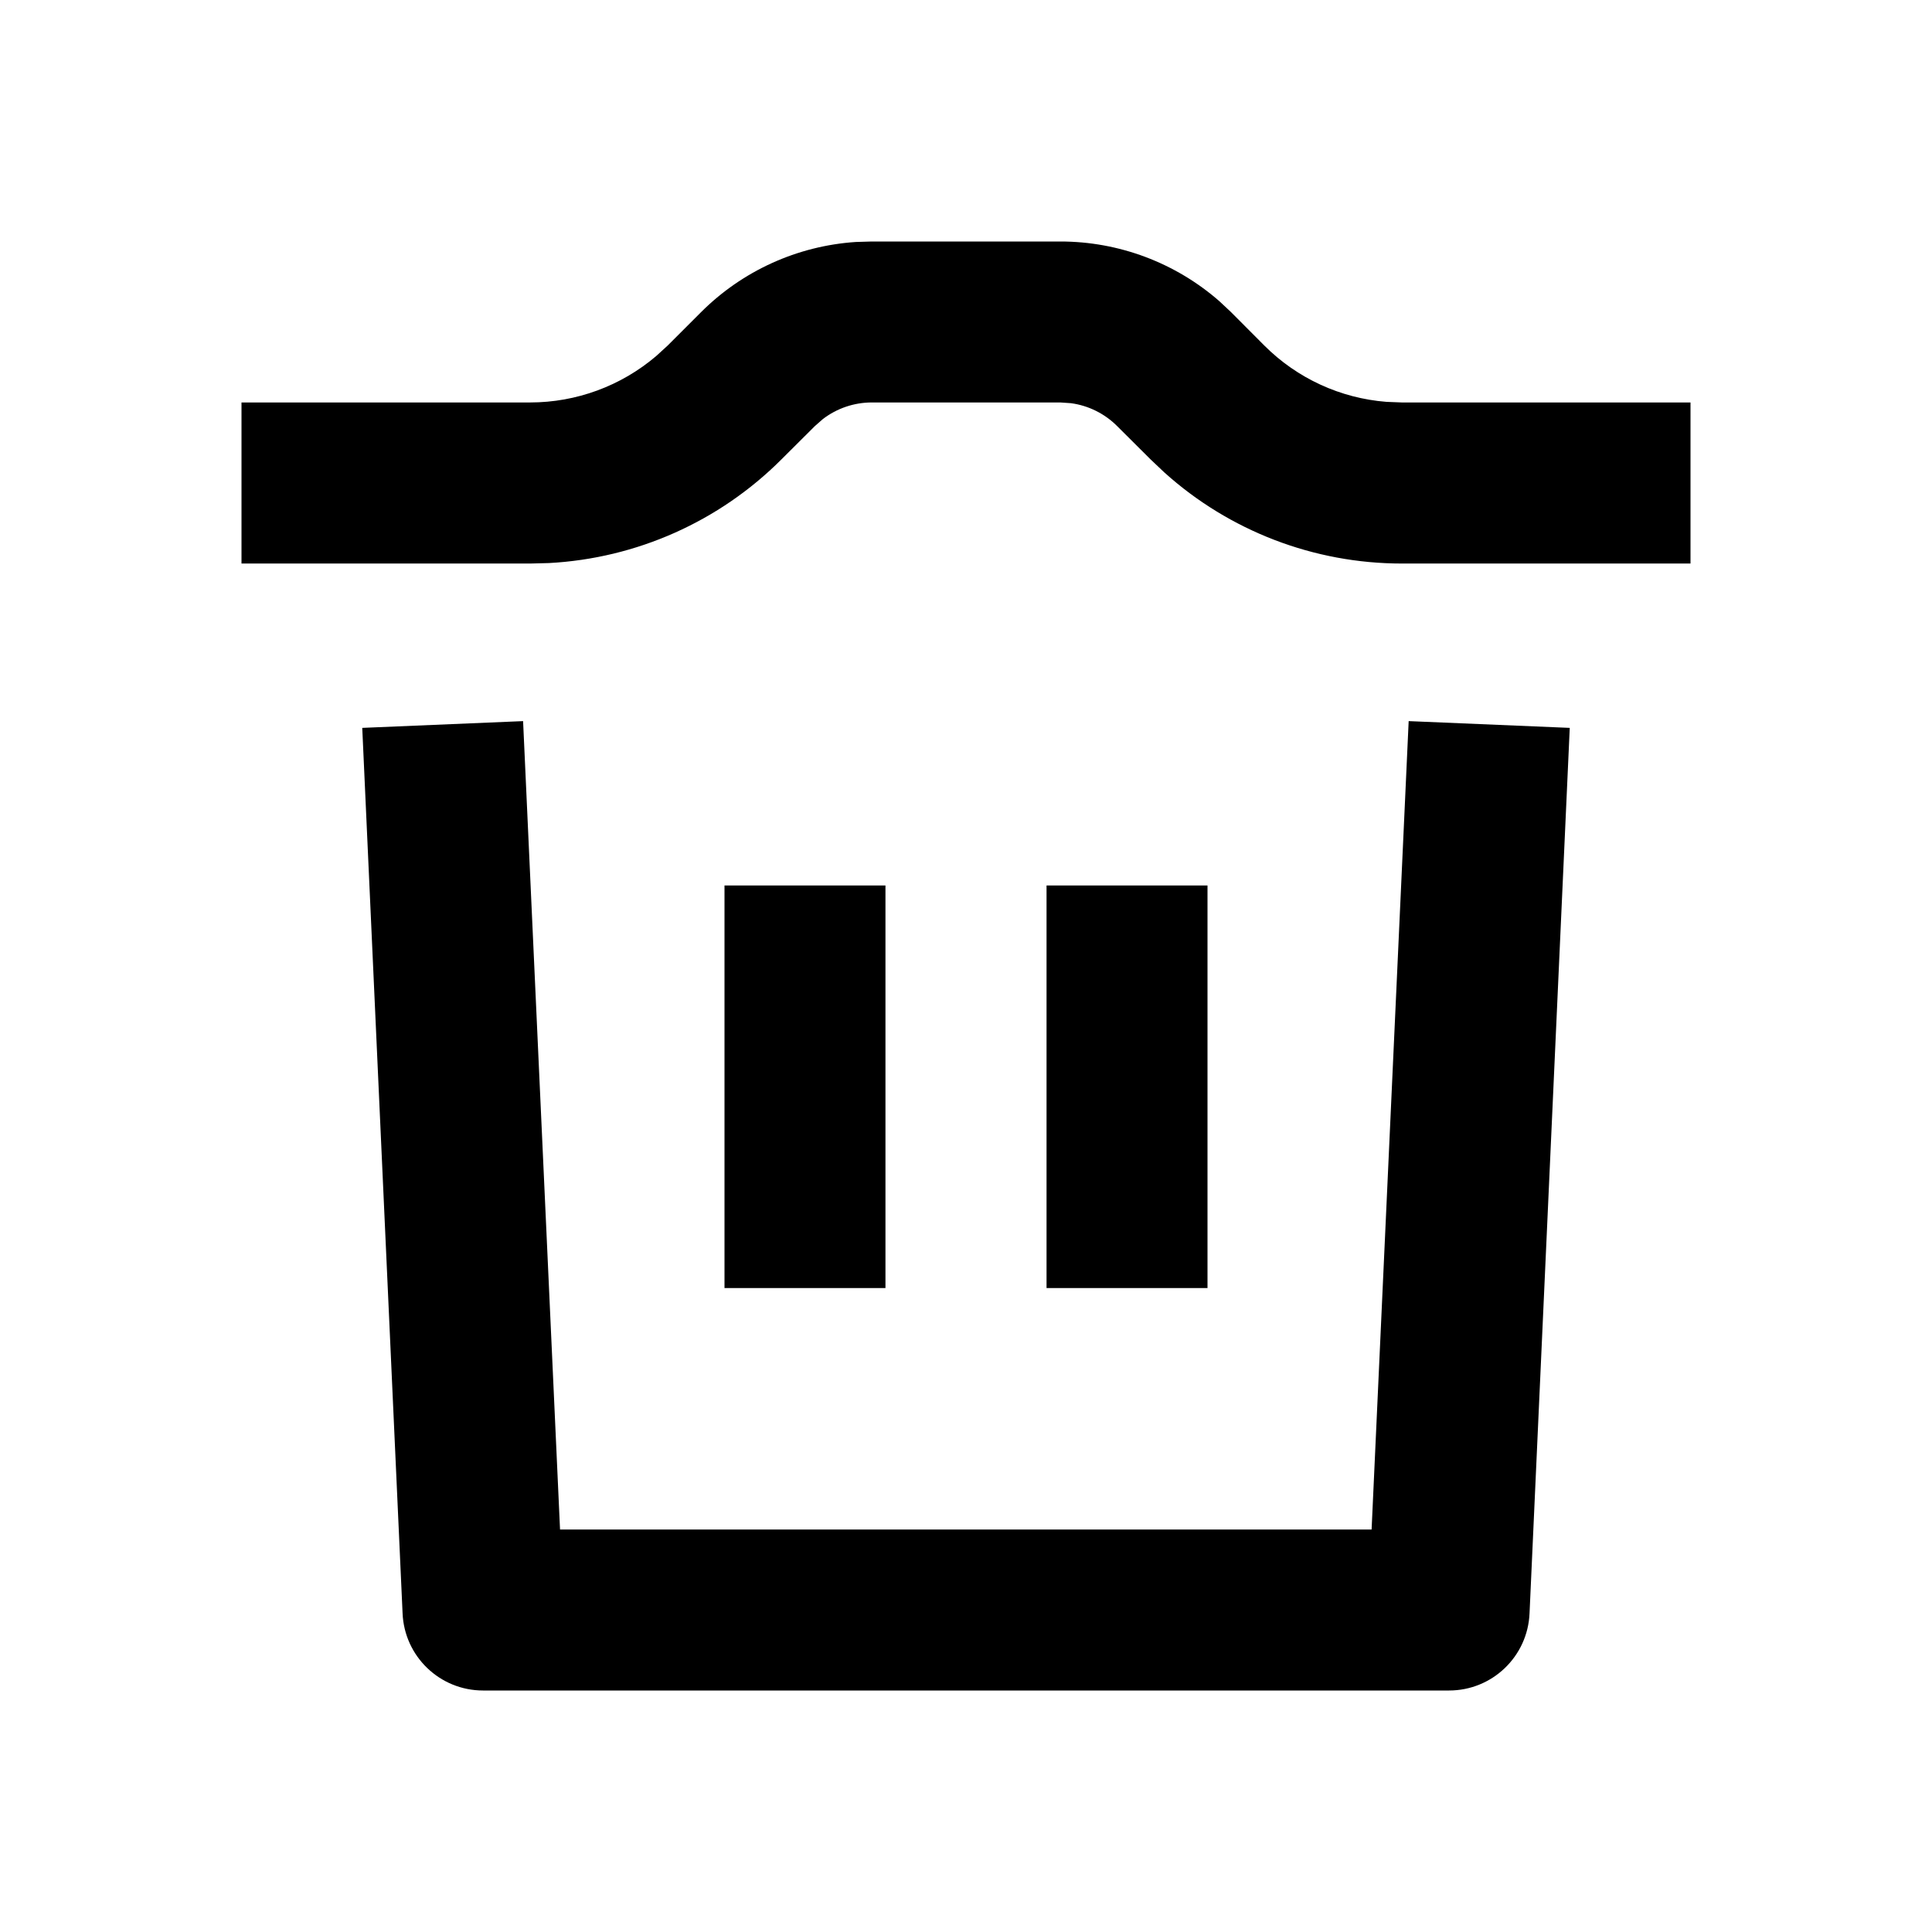
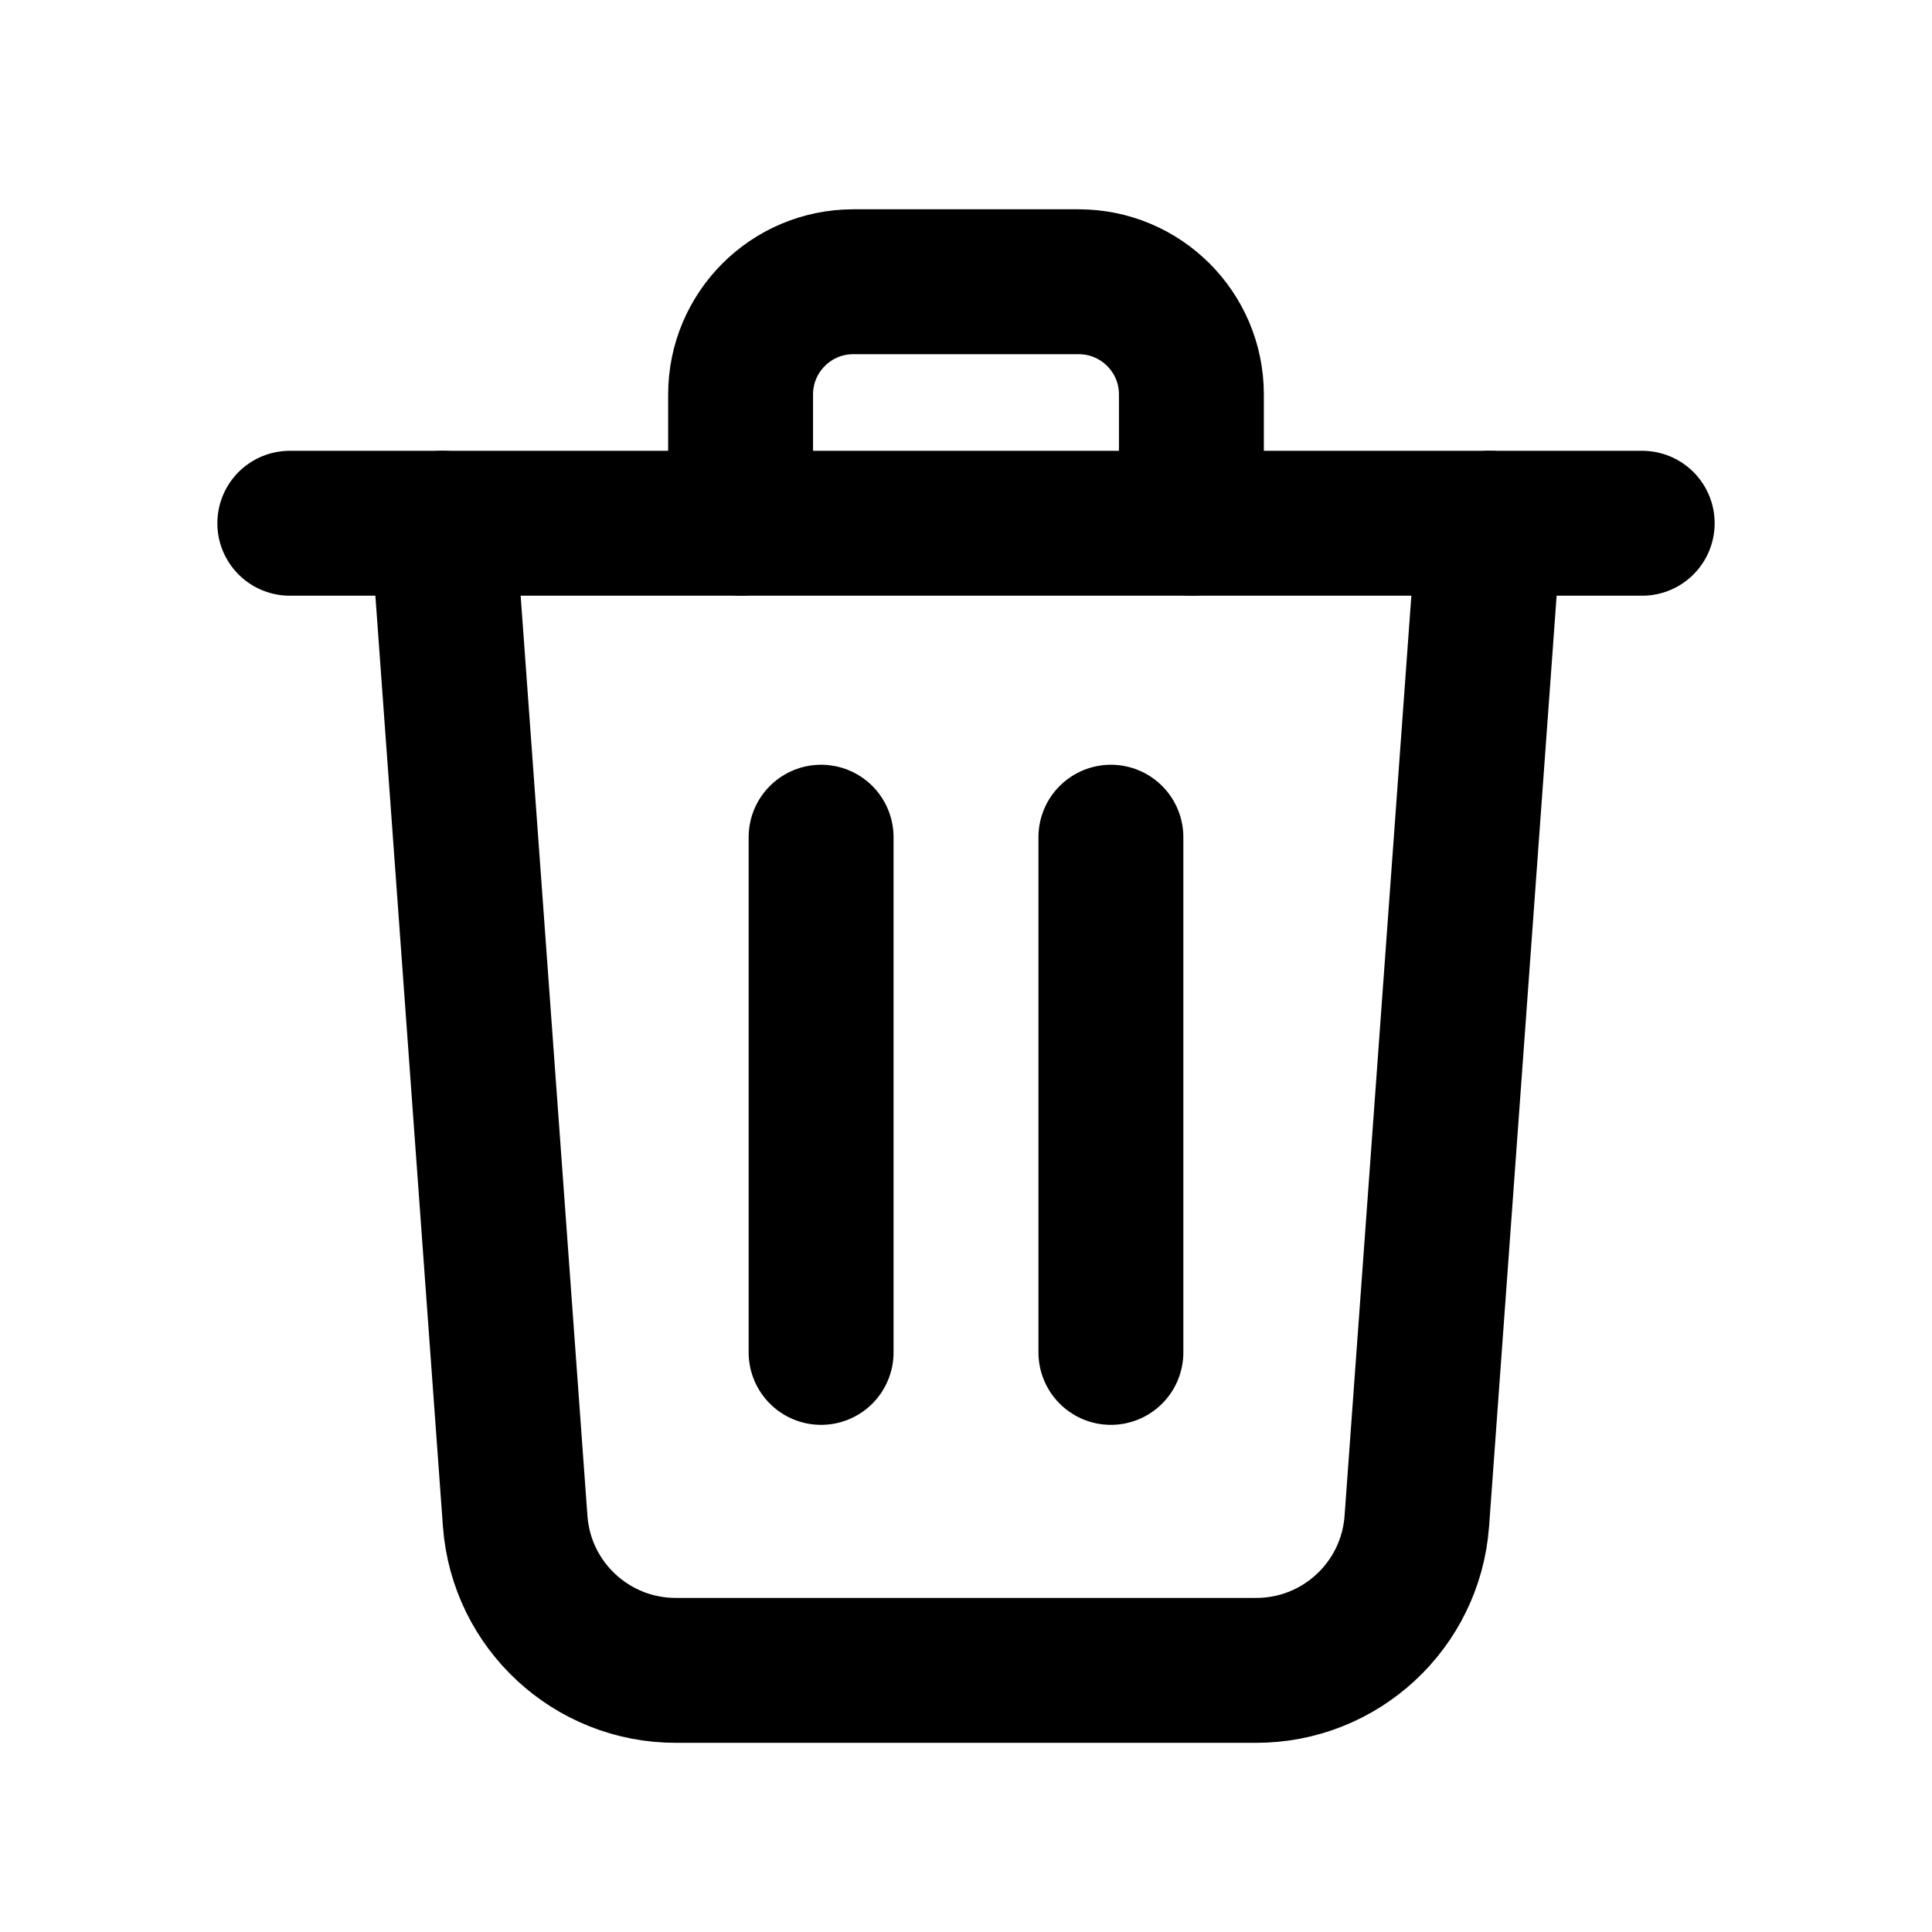
- <svg xmlns="http://www.w3.org/2000/svg" class="icon" width="200px" height="200.00px" viewBox="0 0 1024 1024" version="1.1">
-   <path fill="currentColor" d="M561.984 128a128 128 0 0 1 84.352 31.68l6.144 5.76 17.664 17.728c17.408 17.408 40.32 27.904 64.704 29.824l8.128 0.32H896v85.376h-152.96c-46.656 0-91.52-17.28-125.952-48.32l-7.232-6.848-17.728-17.664a42.688 42.688 0 0 0-24.512-12.16l-5.632-0.384H462.016a42.688 42.688 0 0 0-25.92 8.832l-4.224 3.712-17.728 17.664a188.352 188.352 0 0 1-123.2 54.912l-9.92 0.256H128V213.312h152.96a103.04 103.04 0 0 0 66.88-24.64l6.016-5.504 17.664-17.664a128 128 0 0 1 82.048-37.248L462.016 128h99.968z m184.704 254.208L832 385.792l-21.312 469.312A42.688 42.688 0 0 1 768 896H256a42.688 42.688 0 0 1-42.624-40.896L192 385.792l85.248-3.584 19.584 428.48h430.144l19.648-428.48zM469.312 469.312v213.376H384V469.312h85.312z m170.688 0v213.376H554.688V469.312H640z" />
+ <svg xmlns="http://www.w3.org/2000/svg" viewBox="0 0 24 24" fill="none" stroke="currentColor" stroke-width="1.8" stroke-linecap="round" stroke-linejoin="round">
+   <path d="M3.6 6.5h16.8" />
+   <path d="M9.2 6.5V4.9a1.4 1.4 0 0 1 1.4-1.4h2.8a1.4 1.4 0 0 1 1.4 1.4v1.6" />
+   <path d="M18.5 6.5 17.6 18.9a2 2 0 0 1-2 1.85H8.4a2 2 0 0 1-2-1.85L5.5 6.5" />
+   <path d="M10.2 10.4v6.4" />
+   <path d="M13.8 10.4v6.4" />
</svg>
